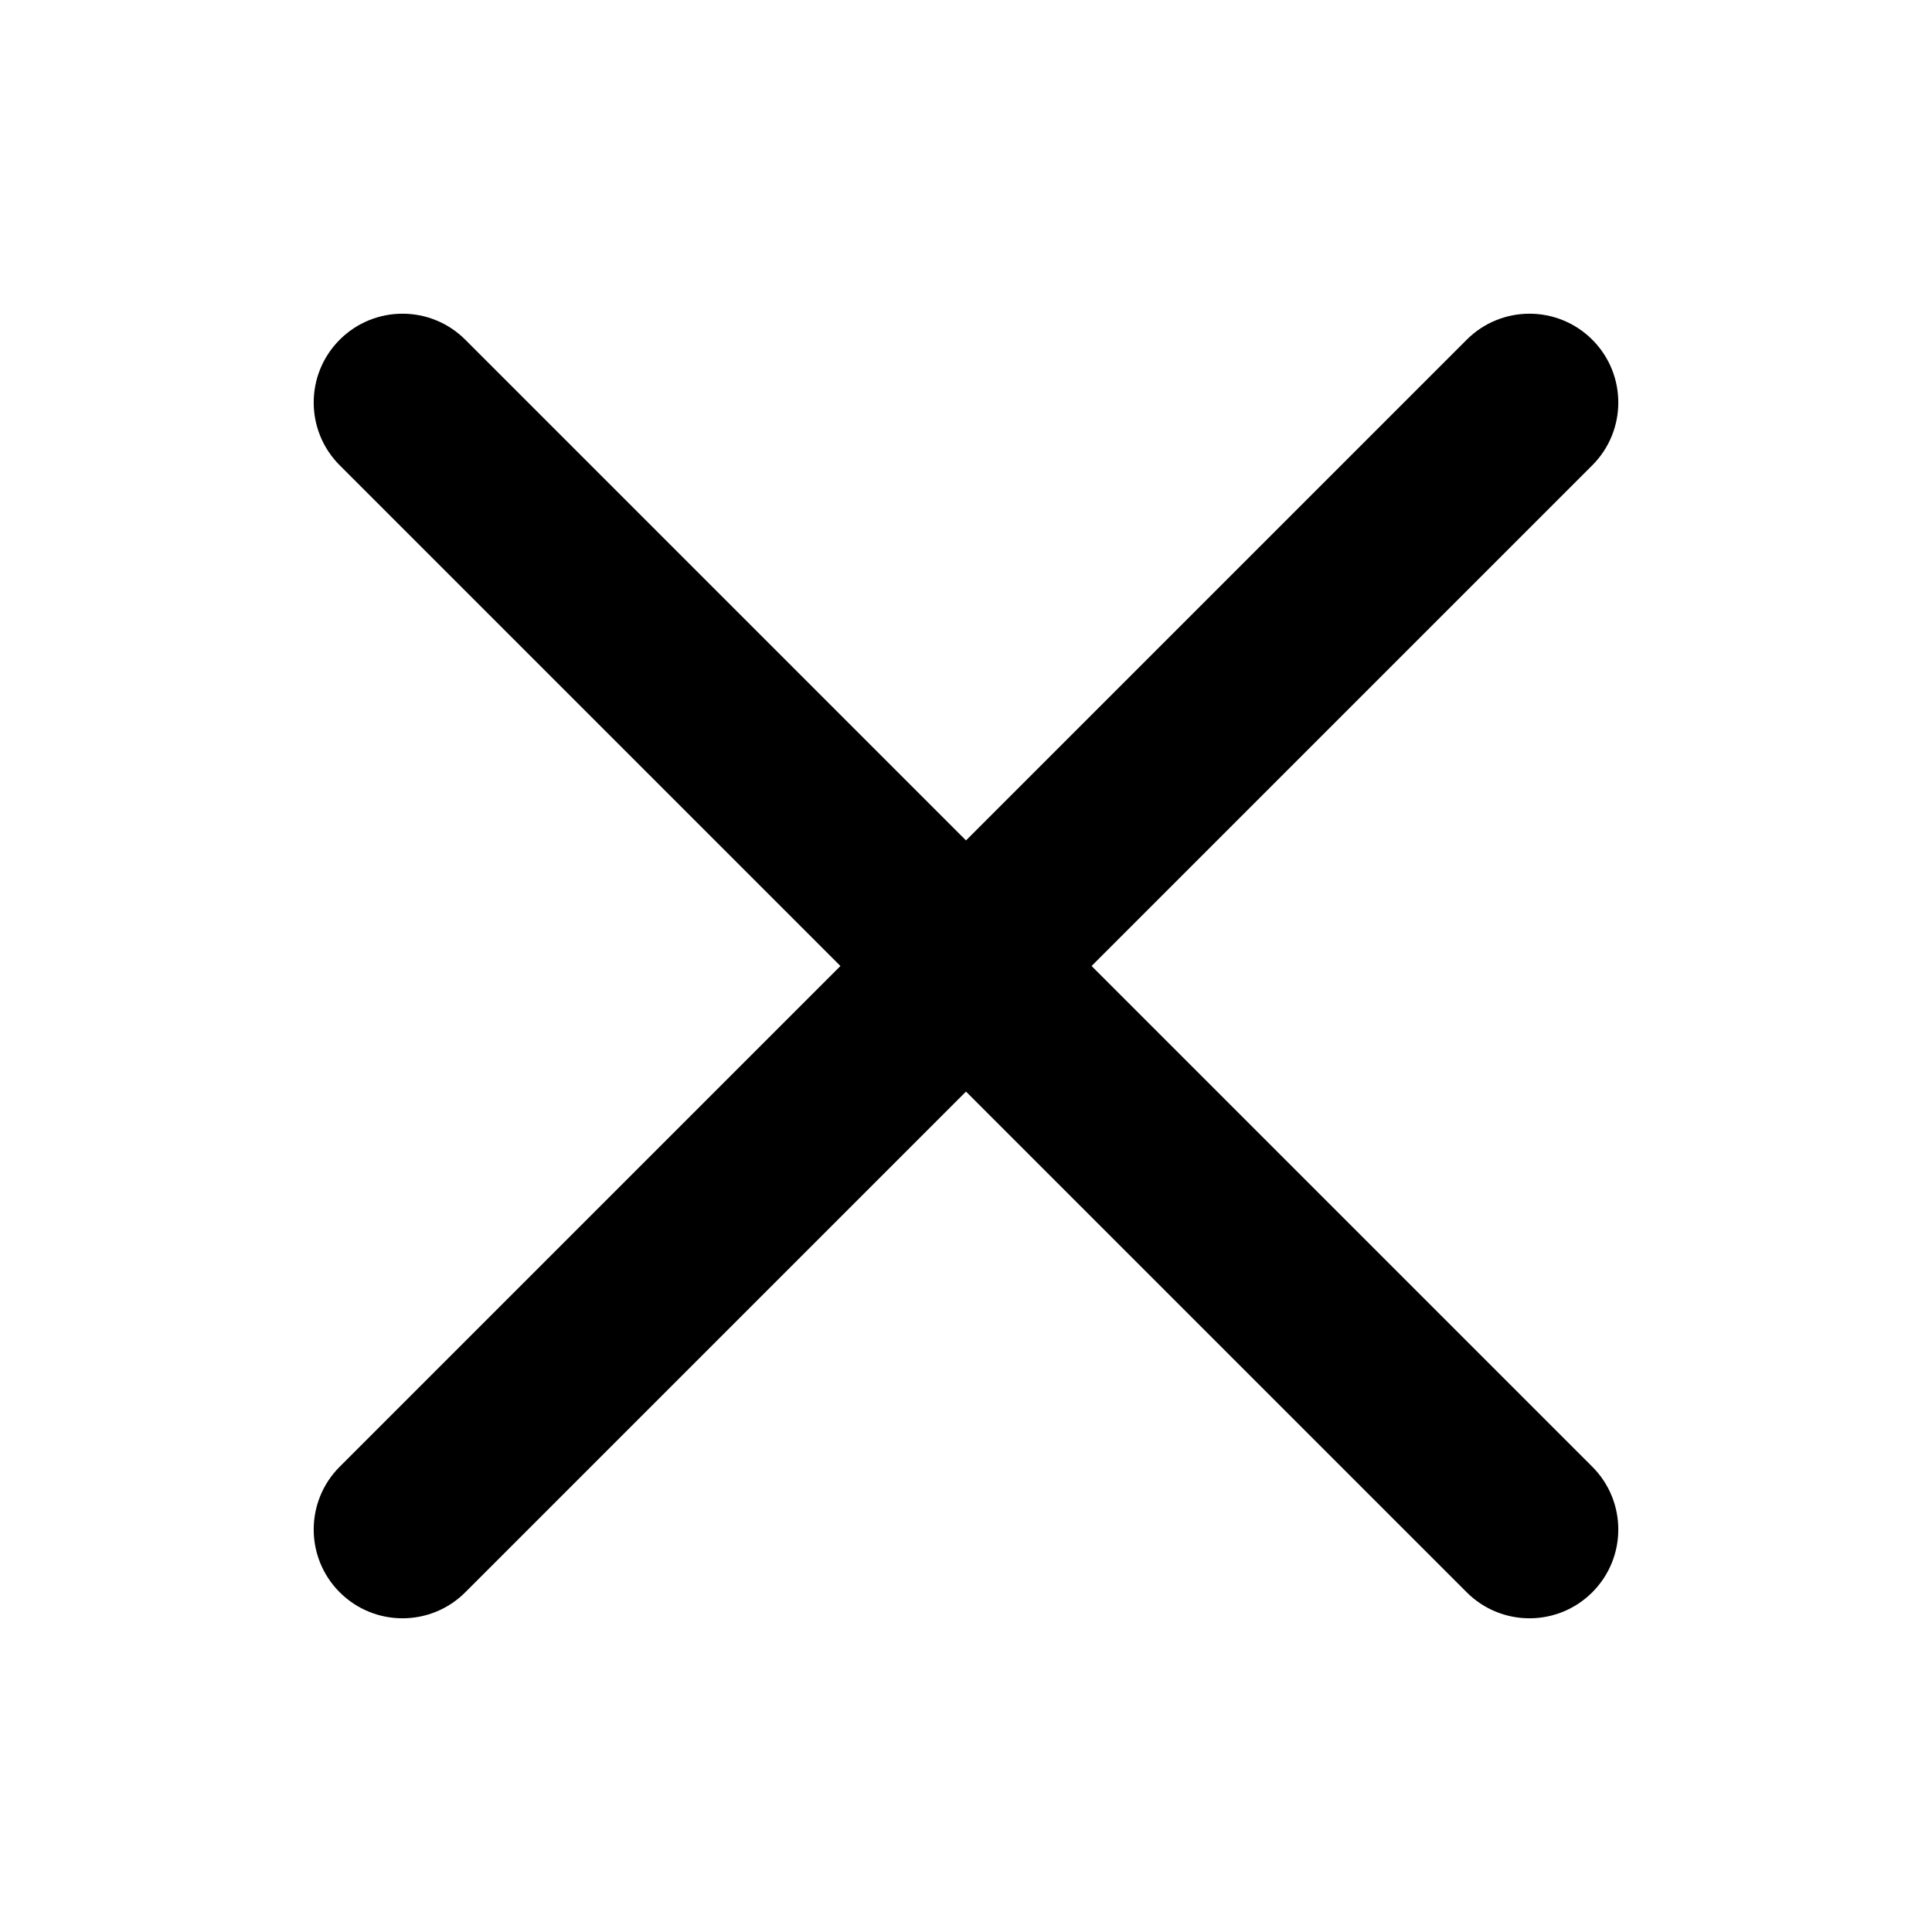
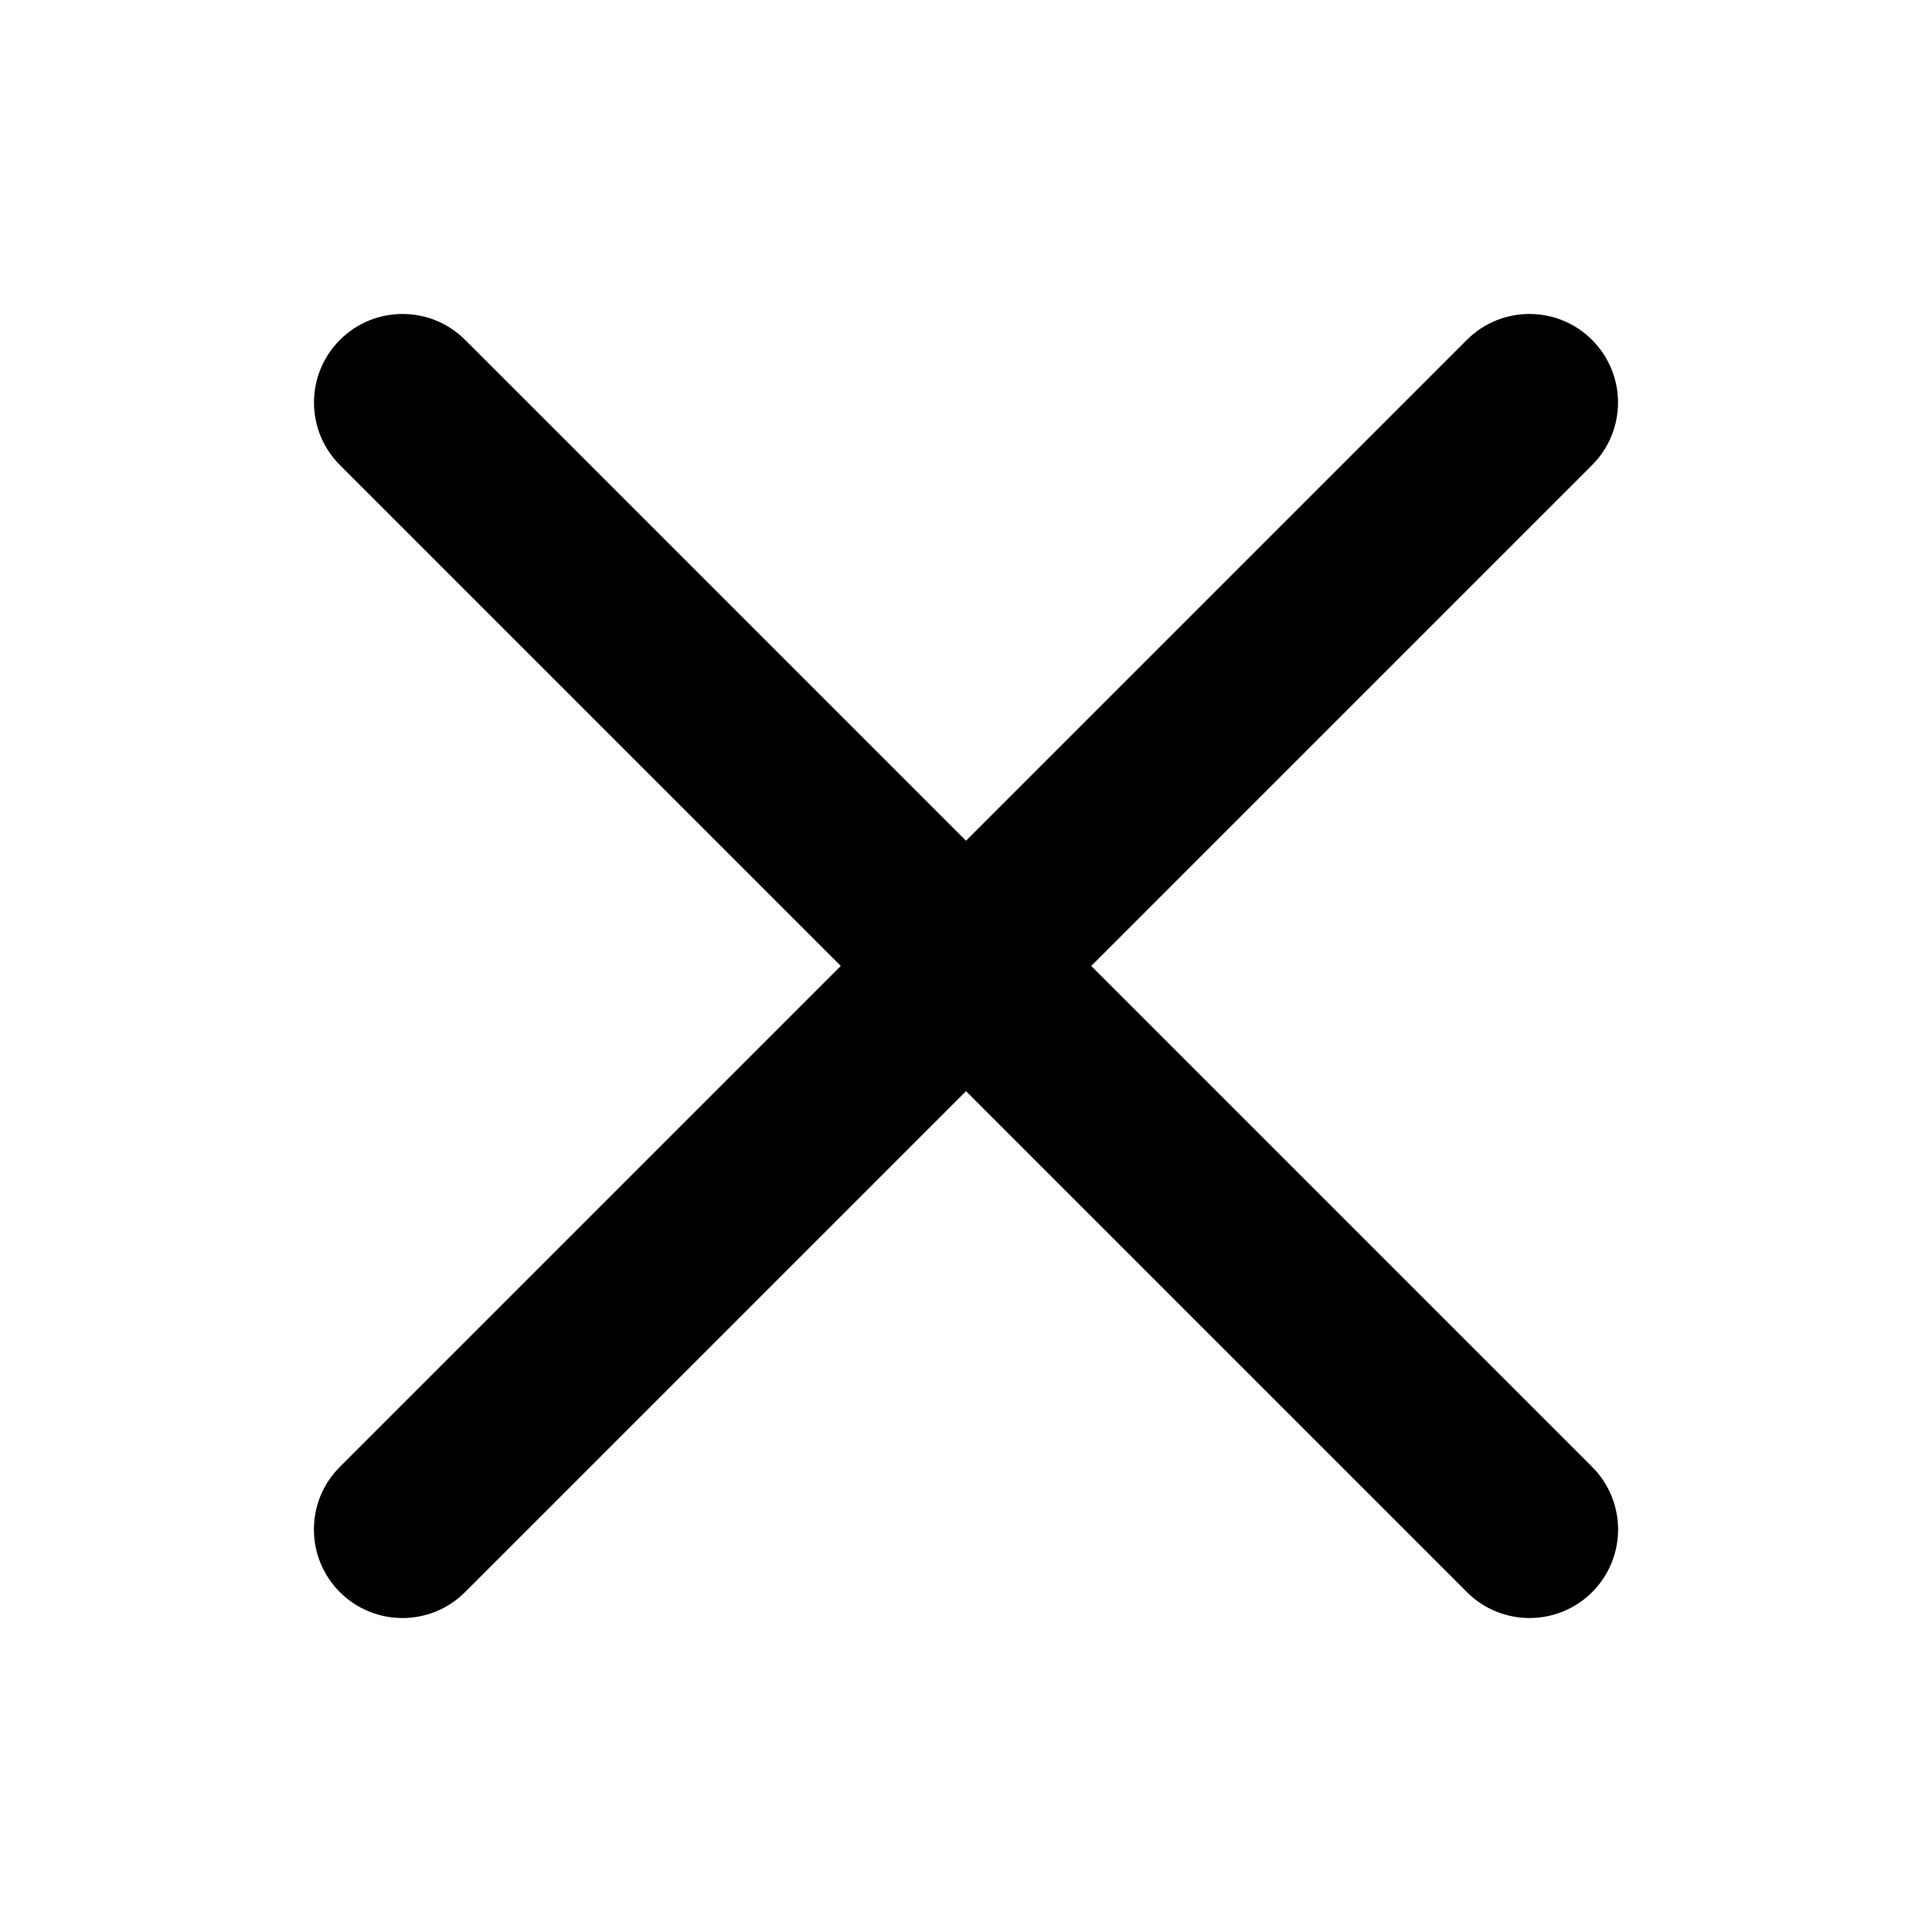
- <svg xmlns="http://www.w3.org/2000/svg" viewBox="0 0 24 24">
-   <path d="M13.56,12l6.22-6.22a1.1,1.1,0,1,0-1.56-1.56L12,10.44,5.78,4.22A1.1,1.1,0,0,0,4.22,5.78L10.44,12,4.22,18.22a1.1,1.1,0,0,0,1.56,1.56L12,13.56l6.22,6.22a1.1,1.1,0,0,0,1.56-1.56Z" fill="#000" fill-rule="evenodd" />
+ <svg xmlns="http://www.w3.org/2000/svg" width="24" height="24" viewBox="0 0 24 24" fill="none">
+   <path fill-rule="evenodd" clip-rule="evenodd" d="M4.223 4.222C4.652 3.793 5.349 3.793 5.778 4.222L19.778 18.222C20.208 18.652 20.208 19.348 19.778 19.778C19.349 20.207 18.652 20.207 18.223 19.778L4.223 5.778C3.793 5.348 3.793 4.652 4.223 4.222Z" fill="#000" />
+   <path fill-rule="evenodd" clip-rule="evenodd" d="M19.777 4.222C20.207 4.652 20.207 5.348 19.777 5.778L5.777 19.778C5.348 20.207 4.651 20.207 4.222 19.778C3.792 19.348 3.792 18.652 4.222 18.222L18.222 4.222C18.651 3.793 19.348 3.793 19.777 4.222Z" fill="#000" />
</svg>
